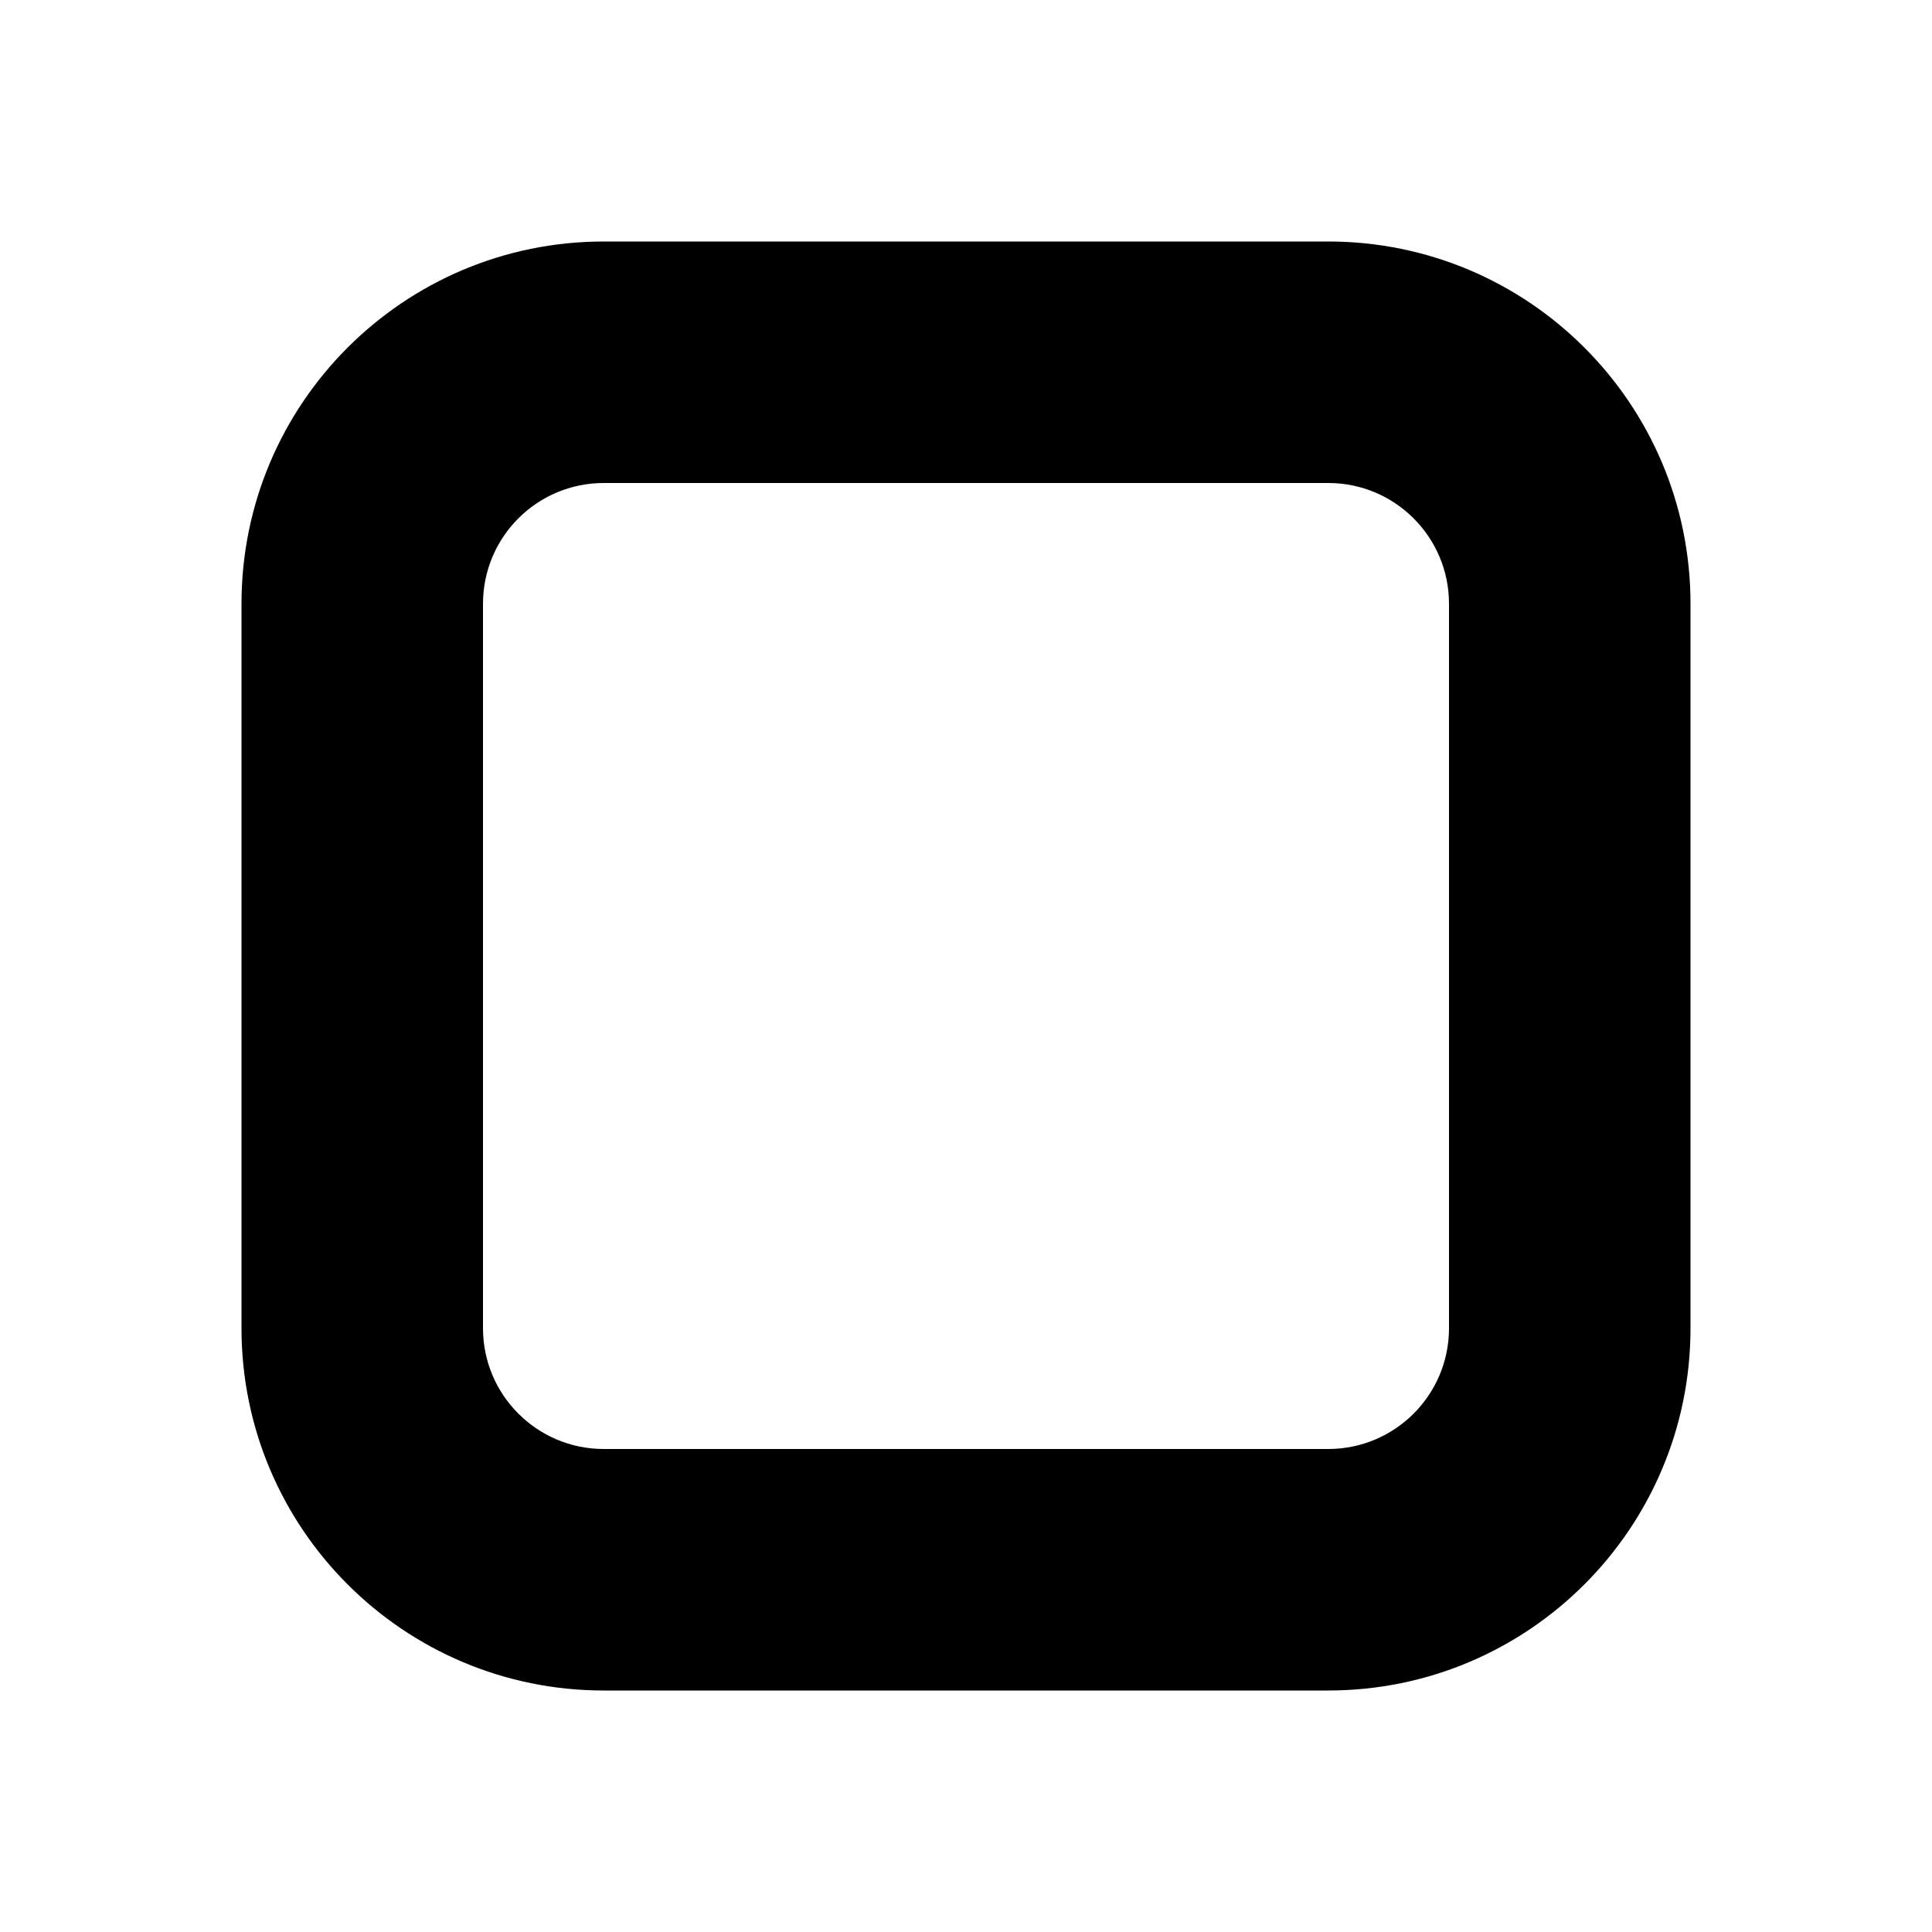
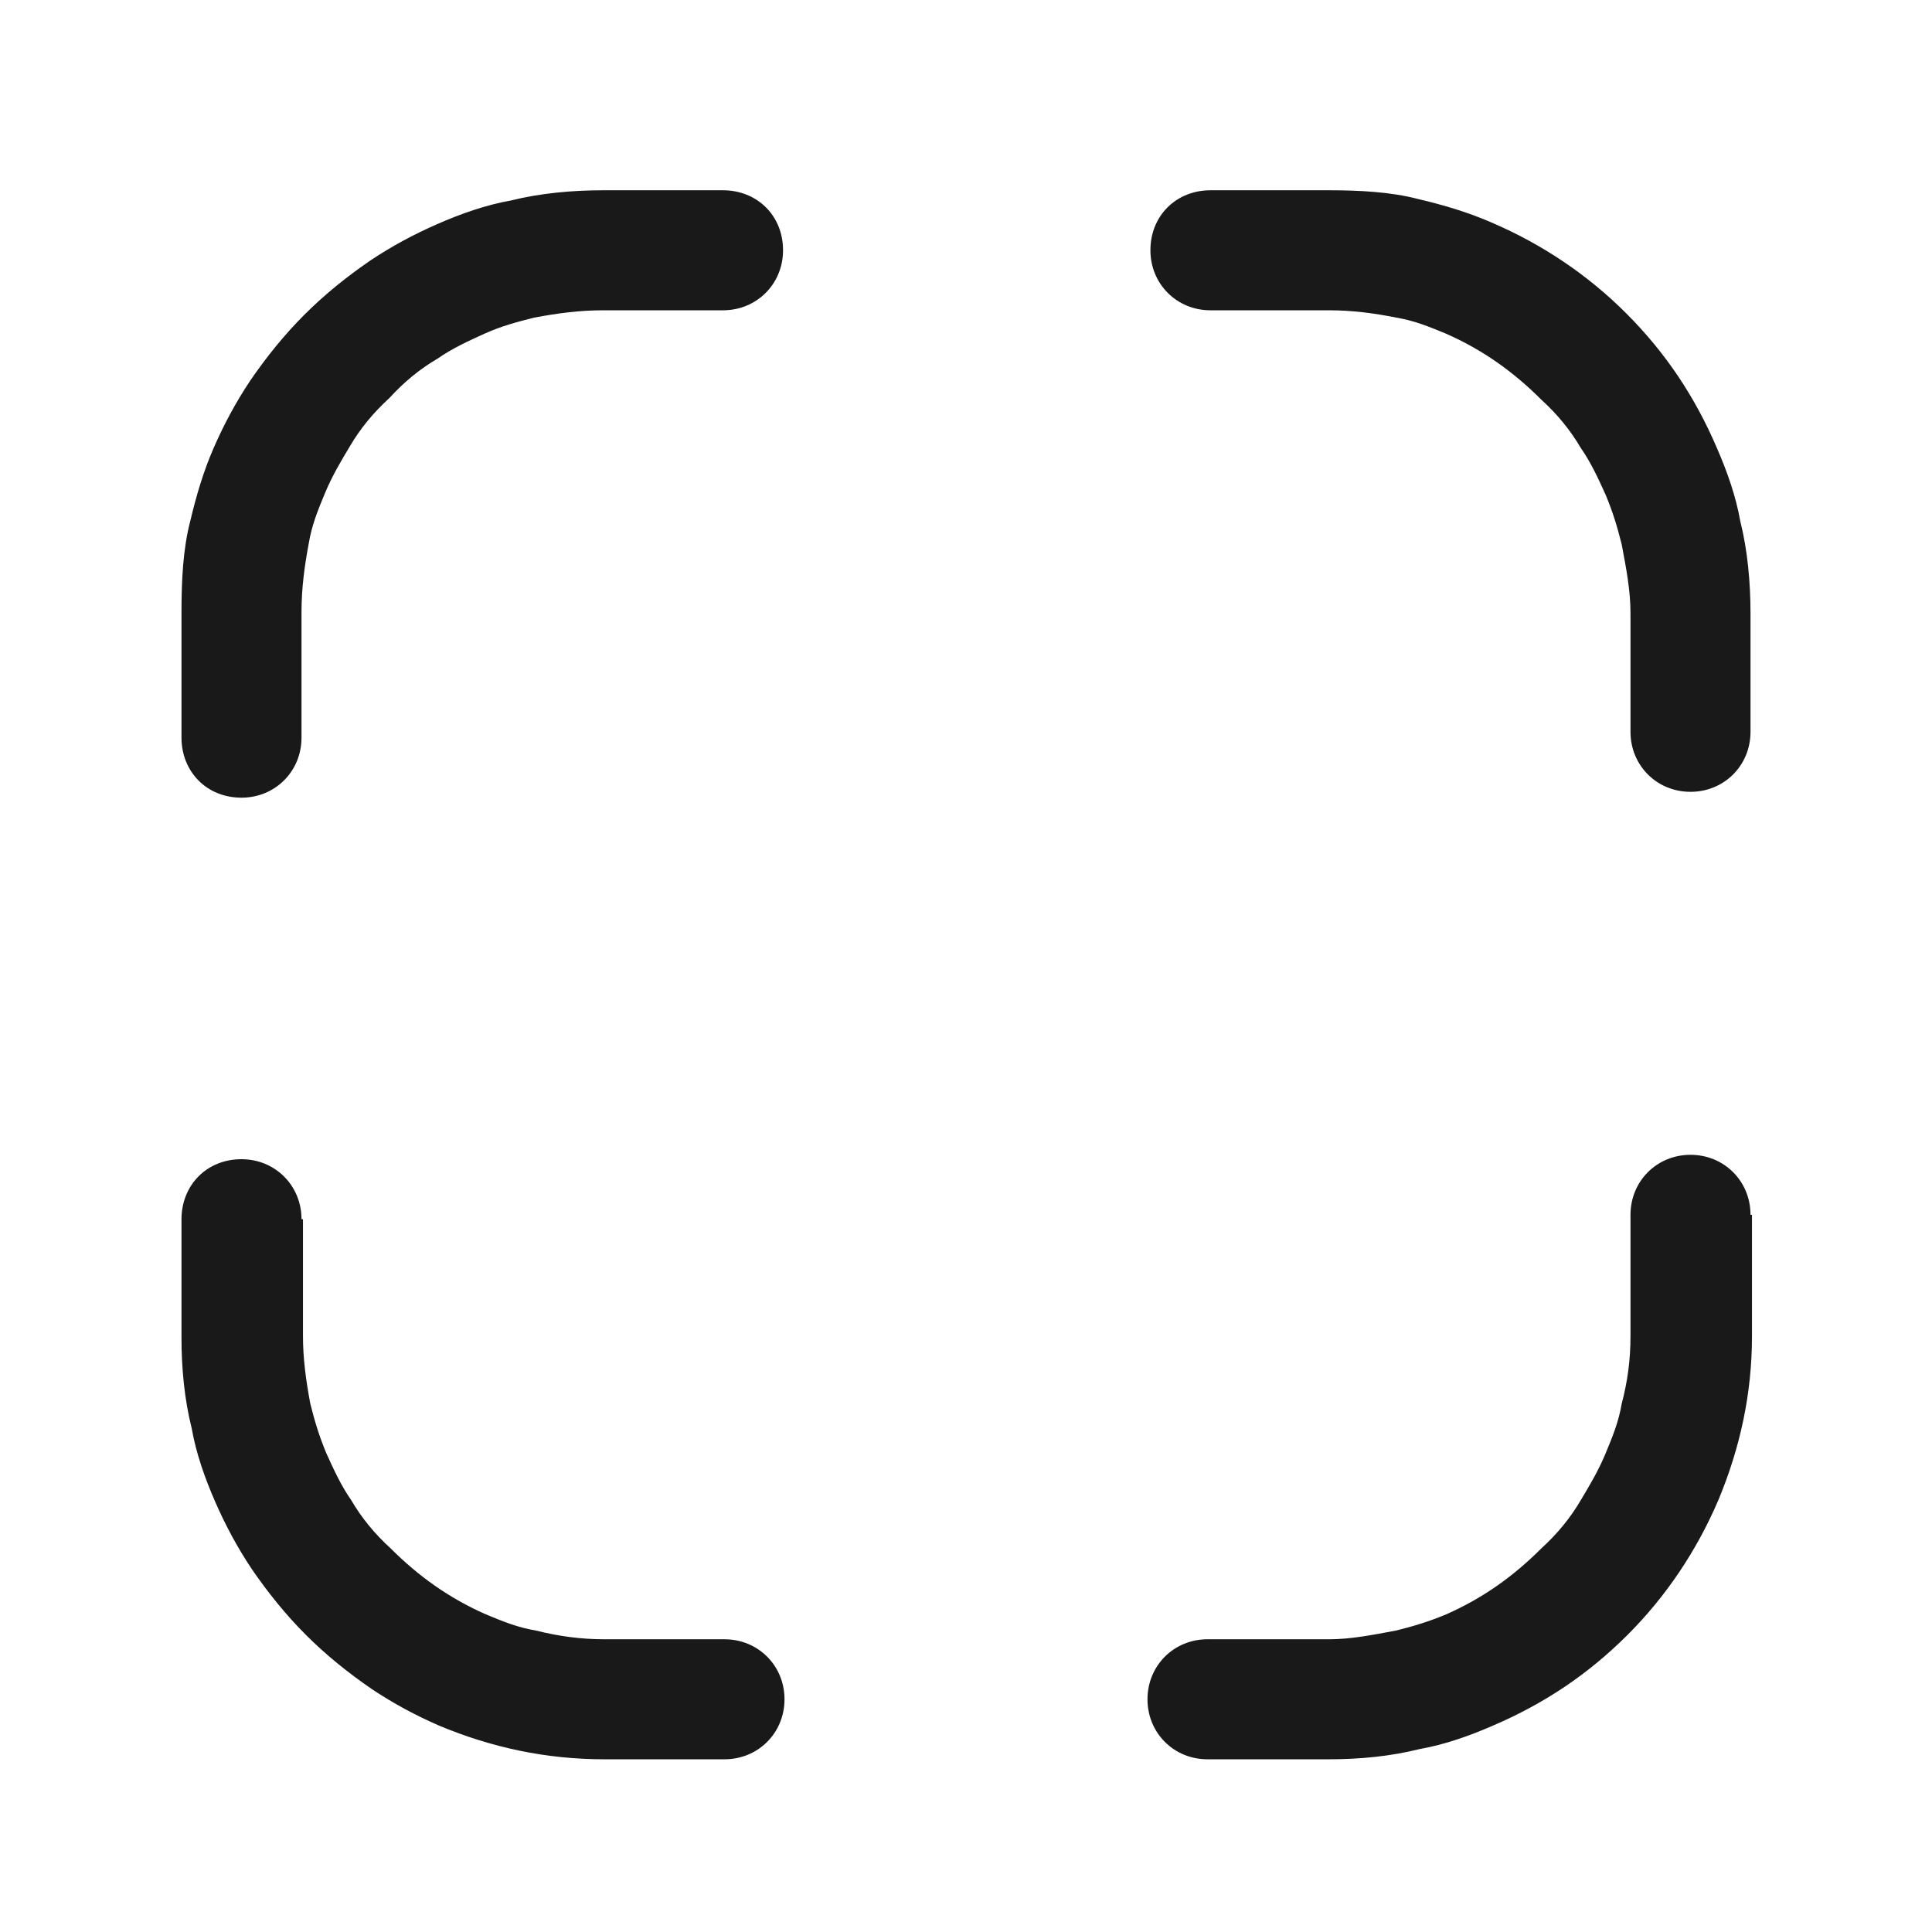
- <svg xmlns="http://www.w3.org/2000/svg" data-icon="BorderRadiusSingle" aria-hidden="true" focusable="false" width="16" height="16" viewBox="0 0 16 16" version="1.1">
-   <path fill-rule="evenodd" clip-rule="evenodd" d="M5 2a3 3 0 00-3 3v6a3 3 0 003 3h6a3 3 0 003-3V5a3 3 0 00-3-3H5zm0 2a1 1 0 00-1 1v6a1 1 0 001 1h6a1 1 0 001-1V5a1 1 0 00-1-1H5z" />
+ <svg xmlns="http://www.w3.org/2000/svg" version="1.1" id="图层_1" x="0px" y="0px" viewBox="0 0 132 132" style="enable-background:new 0 0 132 132;" xml:space="preserve">
+   <style type="text/css">
+ 	.st0{fill:none;}
+ 	.st1{fill-rule:evenodd;clip-rule:evenodd;fill:#191919;}
+ </style>
+   <rect id="size" class="st0" width="132" height="132" />
+   <path id="矩形_15__x28_边框_x29_" class="st1" d="M90.8,13h-8.1c-2.3,0-4.1,1.7-4.1,4.1c0,2.3,1.8,4.1,4.1,4.1h8.1  c1.6,0,3.1,0.2,4.6,0.5c1.2,0.2,2.2,0.6,3.4,1.1c2.5,1.1,4.6,2.6,6.5,4.5c1.1,1,2,2.1,2.7,3.3c0.7,1,1.2,2.1,1.7,3.2  c0.5,1.2,0.8,2.2,1.1,3.4c0.3,1.6,0.6,3.1,0.6,4.7v8.1c0,2.3,1.8,4.1,4.1,4.1s4.1-1.8,4.1-4.1v-8.1c0-2.1-0.2-4.3-0.7-6.3  c-0.3-1.7-0.9-3.4-1.6-5c-1.5-3.5-3.5-6.5-6.2-9.2c-2.6-2.6-5.7-4.7-9.2-6.2c-1.6-0.7-3.3-1.2-5-1.6C95,13.1,92.8,13,90.8,13z   M12.4,41.8v8.6c0,2.3,1.7,4.1,4.1,4.1c2.3,0,4.1-1.8,4.1-4.1v-8.6c0-1.6,0.2-3.1,0.5-4.7c0.2-1.2,0.6-2.2,1.1-3.4  c0.5-1.2,1.1-2.2,1.7-3.2c0.7-1.2,1.6-2.3,2.7-3.3c1-1.1,2.1-2,3.3-2.7c1-0.7,2.1-1.2,3.2-1.7s2.2-0.8,3.4-1.1  c1.6-0.3,3.1-0.5,4.7-0.5h8.2c2.3,0,4.1-1.8,4.1-4.1c0-2.4-1.8-4.1-4.1-4.1h-8.2c-2.1,0-4.3,0.2-6.3,0.7c-1.7,0.3-3.4,0.9-5,1.6  c-1.6,0.7-3.1,1.5-4.6,2.5c-1.6,1.1-3.1,2.3-4.5,3.7c-1.4,1.4-2.6,2.9-3.7,4.5c-1,1.5-1.8,3-2.5,4.6c-0.7,1.6-1.2,3.3-1.6,5  C12.5,37.5,12.4,39.7,12.4,41.8z M119.6,83c0-2.3-1.8-4.1-4.1-4.1s-4.1,1.8-4.1,4.1v8.3c0,1.6-0.2,3.1-0.6,4.6  c-0.2,1.2-0.6,2.2-1.1,3.4c-0.5,1.2-1.1,2.2-1.7,3.2c-0.7,1.2-1.6,2.3-2.7,3.3c-1.9,1.9-4,3.4-6.5,4.5c-1.2,0.5-2.2,0.8-3.4,1.1  c-1.6,0.3-3.1,0.6-4.6,0.6h-8.3c-2.3,0-4.1,1.8-4.1,4.1s1.8,4.1,4.1,4.1h8.3c2.1,0,4.2-0.2,6.2-0.7c1.7-0.3,3.4-0.9,5-1.6  c3.5-1.5,6.5-3.5,9.2-6.2c2.6-2.6,4.7-5.7,6.2-9.2c1.5-3.6,2.3-7.3,2.3-11.2V83z M20.6,83.3c0-2.3-1.8-4.1-4.1-4.1  c-2.4,0-4.1,1.8-4.1,4.1v8.1c0,2.1,0.2,4.2,0.7,6.2c0.3,1.7,0.9,3.4,1.6,5s1.5,3.1,2.5,4.6c1.1,1.6,2.3,3.1,3.7,4.5  c1.4,1.4,2.9,2.6,4.5,3.7c1.5,1,3,1.8,4.6,2.5c3.6,1.5,7.3,2.3,11.3,2.3h8.2c2.3,0,4.1-1.8,4.1-4.1s-1.8-4.1-4.1-4.1h-8.2  c-1.6,0-3.1-0.2-4.7-0.6c-1.2-0.2-2.2-0.6-3.4-1.1c-2.5-1.1-4.6-2.6-6.5-4.5c-1.1-1-2-2.1-2.7-3.3c-0.7-1-1.2-2.1-1.7-3.2  c-0.5-1.2-0.8-2.2-1.1-3.4c-0.3-1.6-0.5-3.1-0.5-4.6V83.3z" />
</svg>
